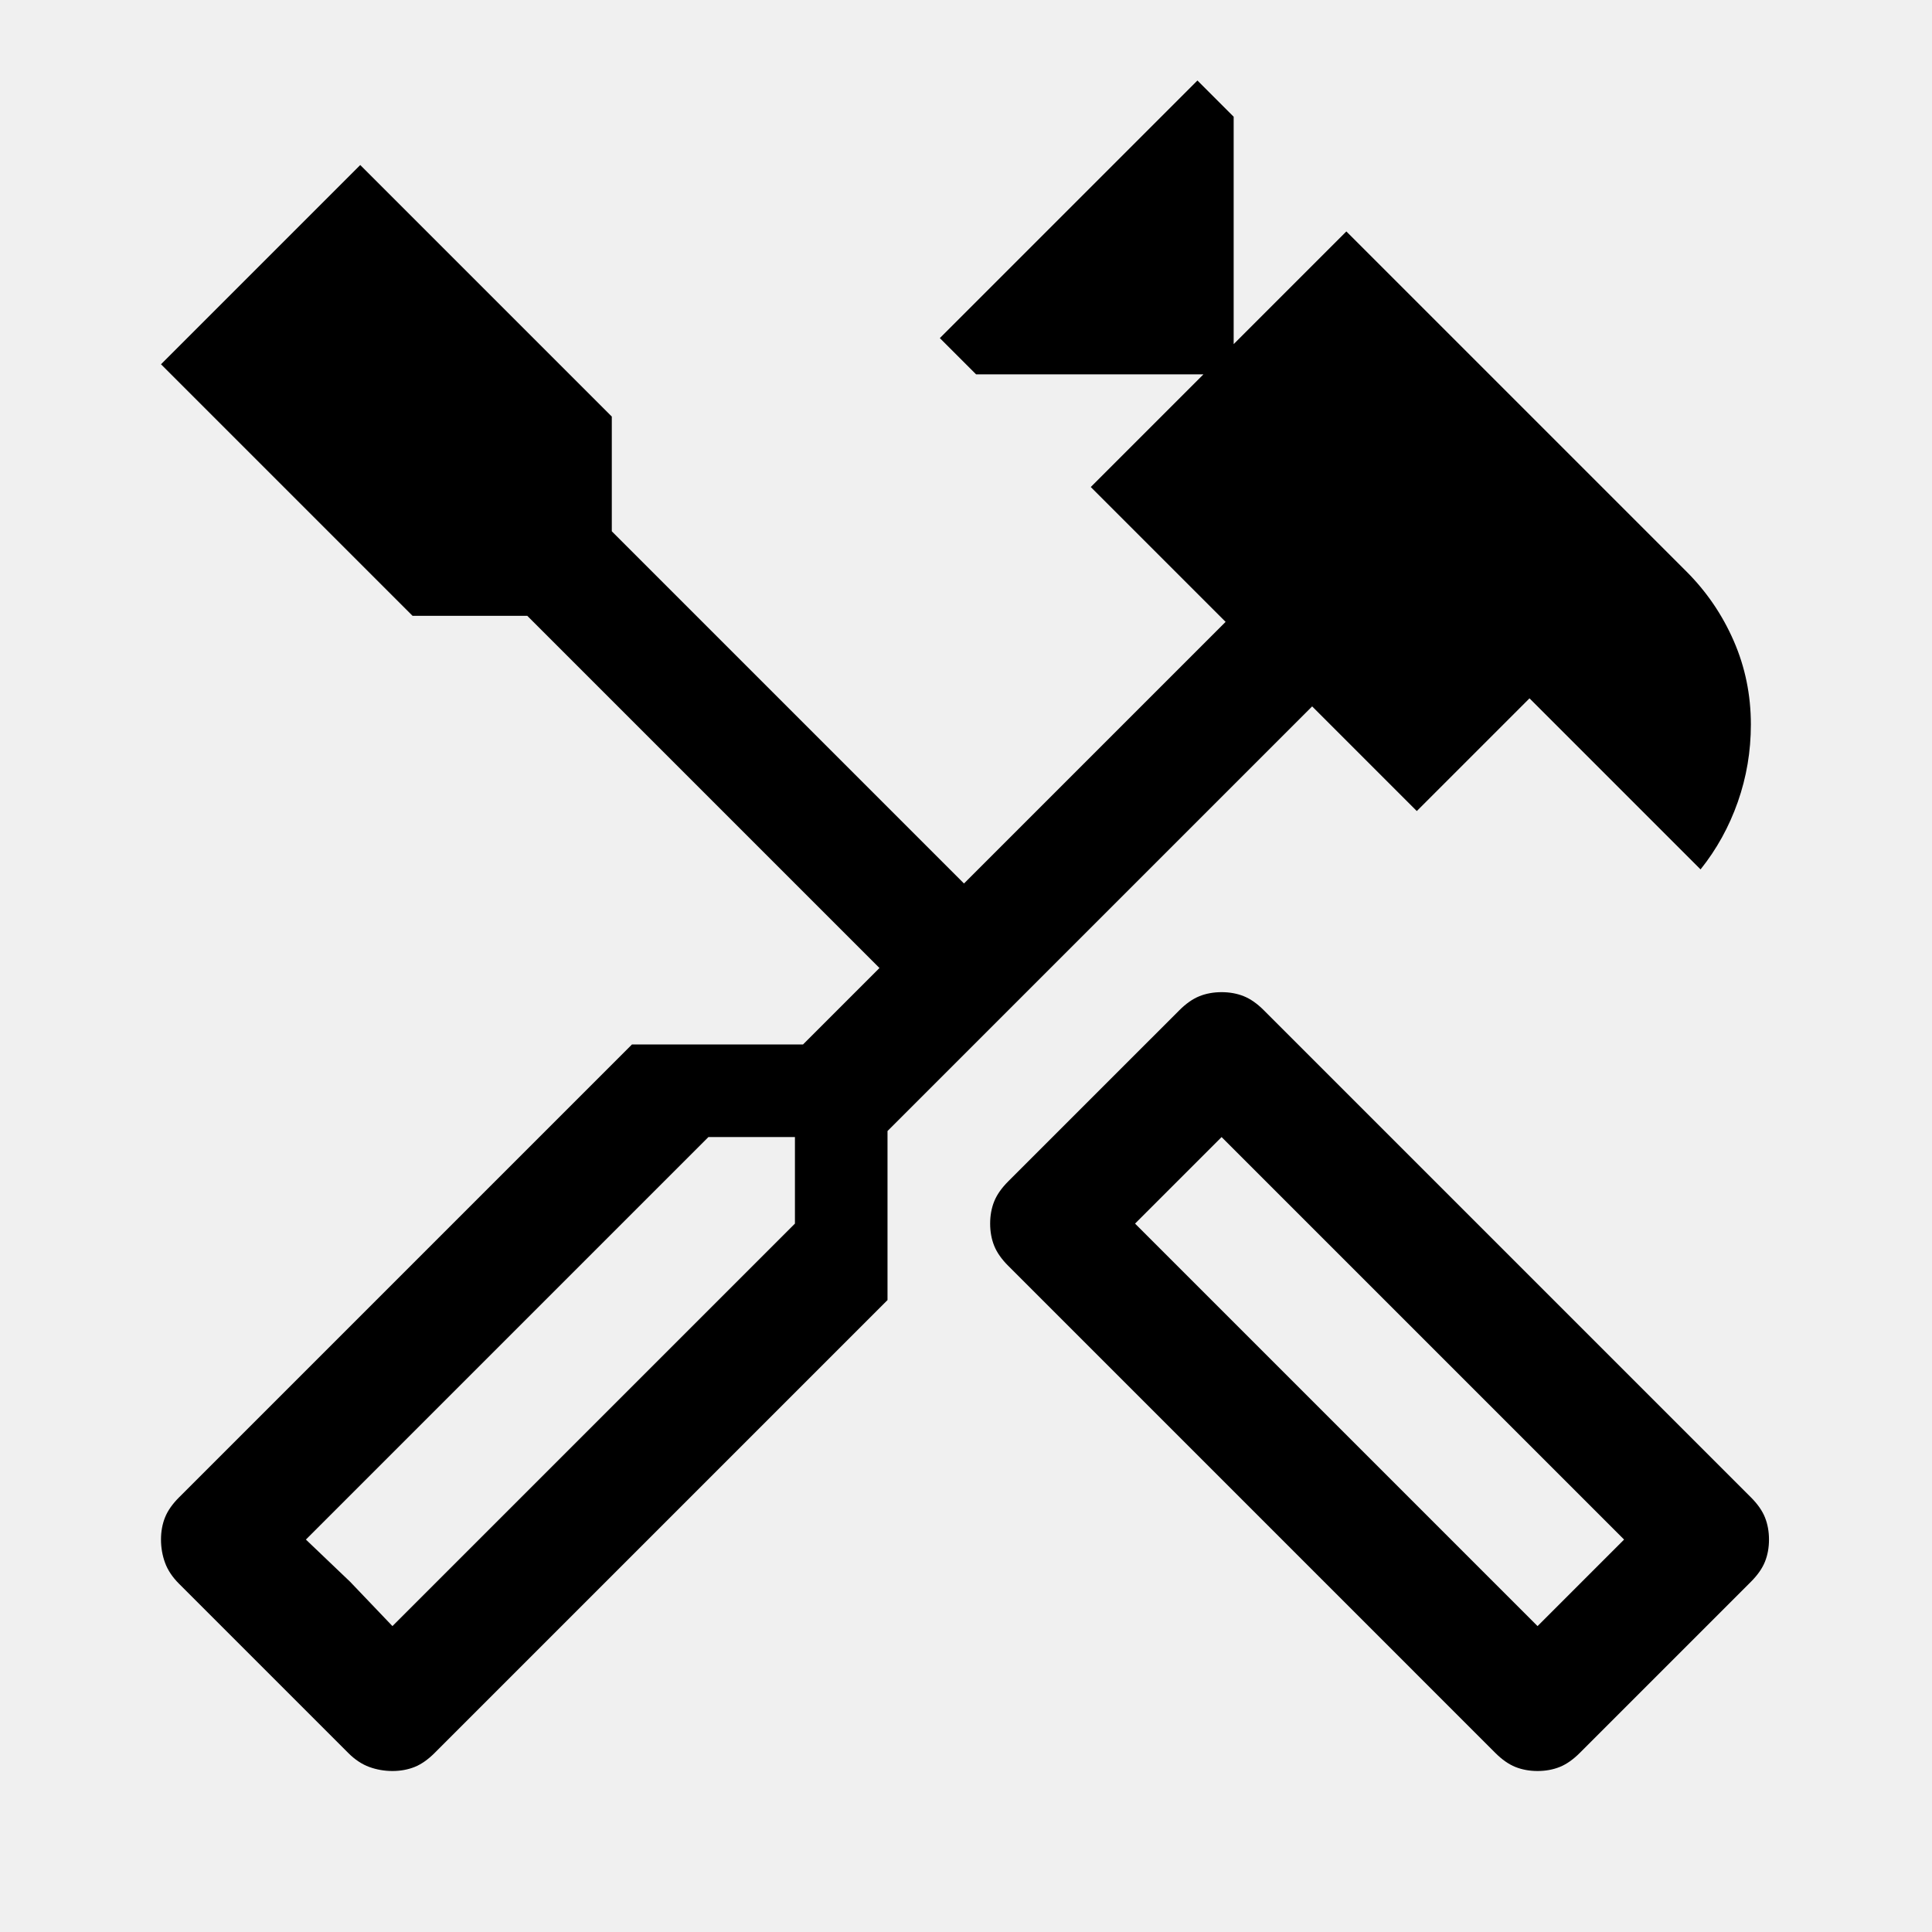
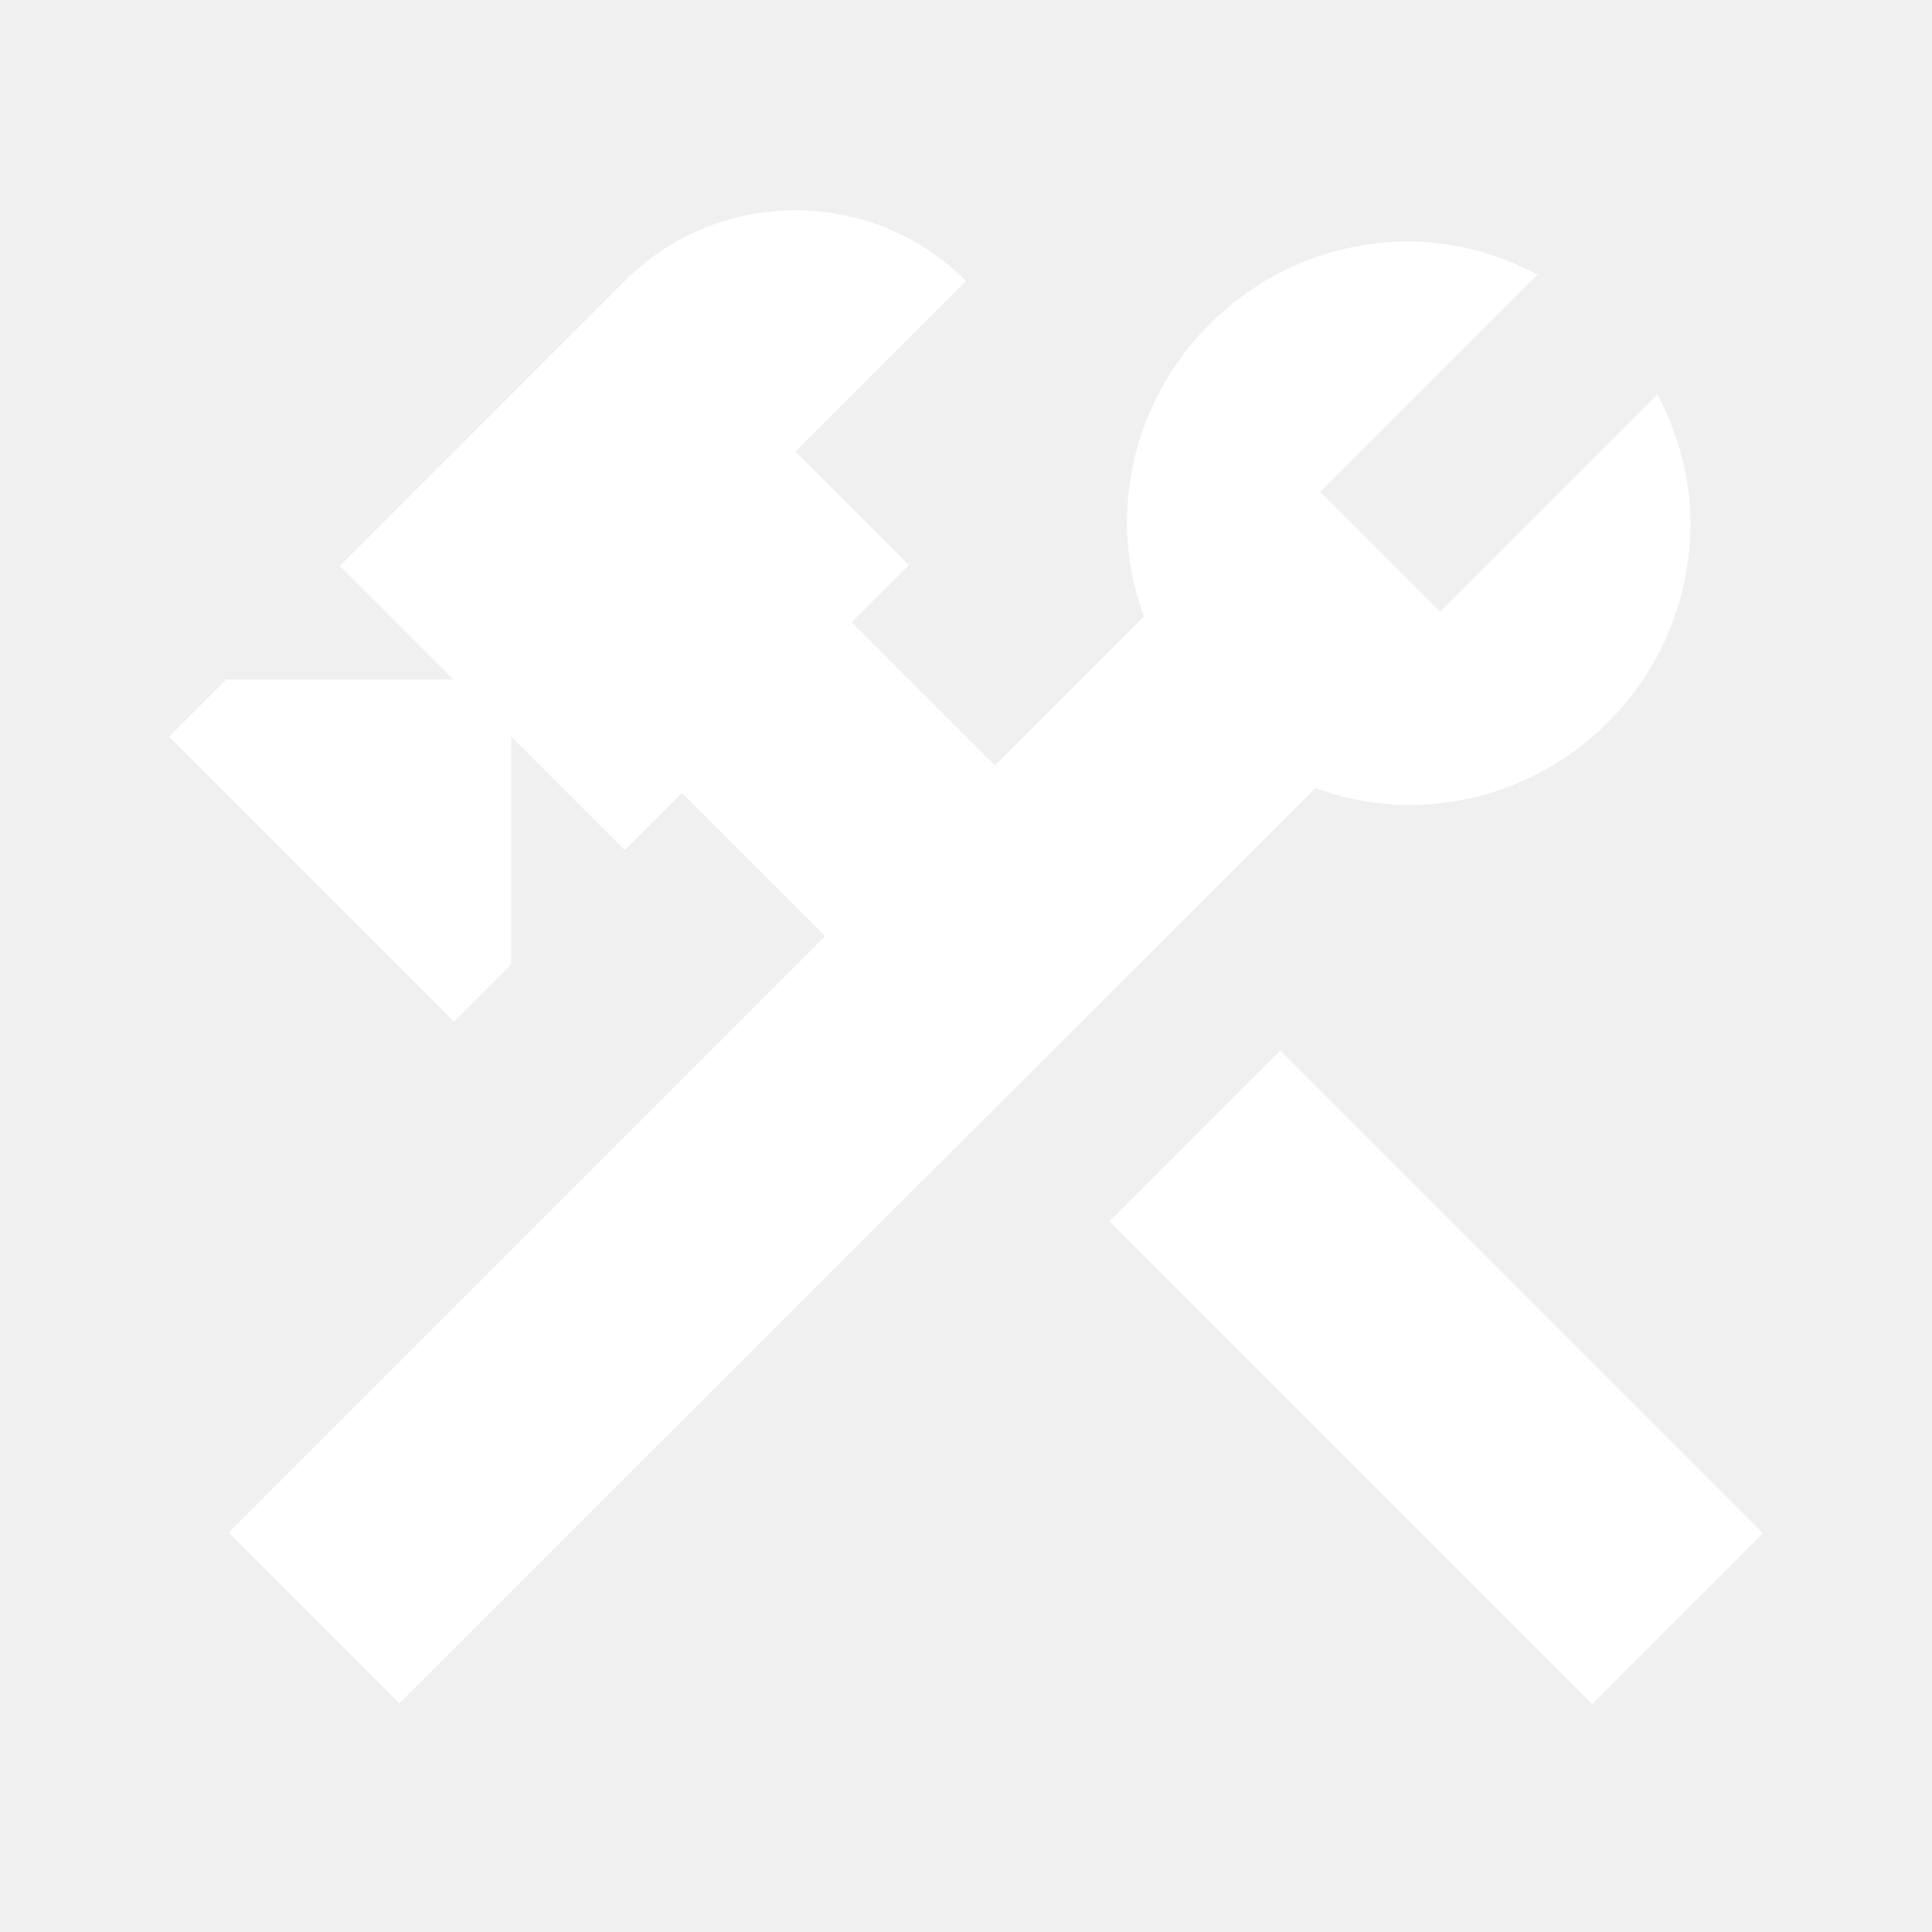
- <svg xmlns="http://www.w3.org/2000/svg" height="48" width="48">
-   <path d="M38.2 44q-.3 0-.55-.1-.25-.1-.5-.35l-12.1-12.1q-.25-.25-.35-.5-.1-.25-.1-.55 0-.3.1-.55.1-.25.35-.5l4.25-4.25q.25-.25.5-.35.25-.1.55-.1.3 0 .55.1.25.1.5.35l12.1 12.1q.25.25.35.5.1.25.1.55 0 .3-.1.55-.1.25-.35.5l-4.25 4.25q-.25.25-.5.35-.25.1-.55.1Zm0-3.6 2.15-2.15-10-10-2.15 2.15ZM9.75 44q-.3 0-.575-.1-.275-.1-.525-.35l-4.2-4.2q-.25-.25-.35-.525-.1-.275-.1-.575 0-.3.1-.55.1-.25.35-.5L15.7 25.95h4.25l1.9-1.9-8.75-8.75h-2.85L4 9.05 8.95 4.1l6.25 6.25v2.85l8.75 8.75 6.5-6.5-3.35-3.35 2.8-2.8h-5.65l-.9-.9 6.4-6.4.9.9v5.65l2.8-2.8 8.45 8.45q.75.75 1.175 1.725.425.975.425 2.075 0 1-.325 1.925T42.25 21.6L38 17.35l-2.8 2.8-2.6-2.6L22.05 28.1v4.2L10.8 43.55q-.25.25-.5.35-.25.1-.55.1Zm0-3.6 10-10v-2.15H17.6l-10 10Zm0 0L7.6 38.25l1.1 1.05 1.05 1.1Zm28.45 0 2.15-2.15Z" />
+ <svg xmlns="http://www.w3.org/2000/svg" enable-background="new 0 0 24 24" height="24px" viewBox="0 0 24 24" width="24px" fill="#FFFFFF">
+   <g>
+     <rect fill="none" height="24" width="24" />
+   </g>
+   <g>
+     <g>
+       <rect height="8.48" transform="matrix(0.7071 -0.7071 0.7071 0.7071 -6.8717 17.6255)" width="3" x="16.34" y="12.87" />
+       <path d="M17.5,10c1.93,0,3.5-1.57,3.5-3.5c0-0.58-0.16-1.12-0.41-1.6l-2.7,2.7L16.4,6.11l2.7-2.7C18.62,3.16,18.08,3,17.5,3 C15.57,3,14,4.57,14,6.5c0,0.41,0.08,0.8,0.21,1.16l-1.85,1.85l-1.78-1.78l0.71-0.71L9.88,5.61L12,3.49 c-1.17-1.17-3.07-1.17-4.24,0L4.22,7.03l1.41,1.41H2.81L2.1,9.15l3.54,3.54l0.71-0.71V9.15l1.41,1.41l0.71-0.71l1.78,1.78 l-7.41,7.41l2.12,2.12L16.34,9.79C16.7,9.92,17.09,10,17.5,10z" />
+     </g>
+   </g>
</svg>
